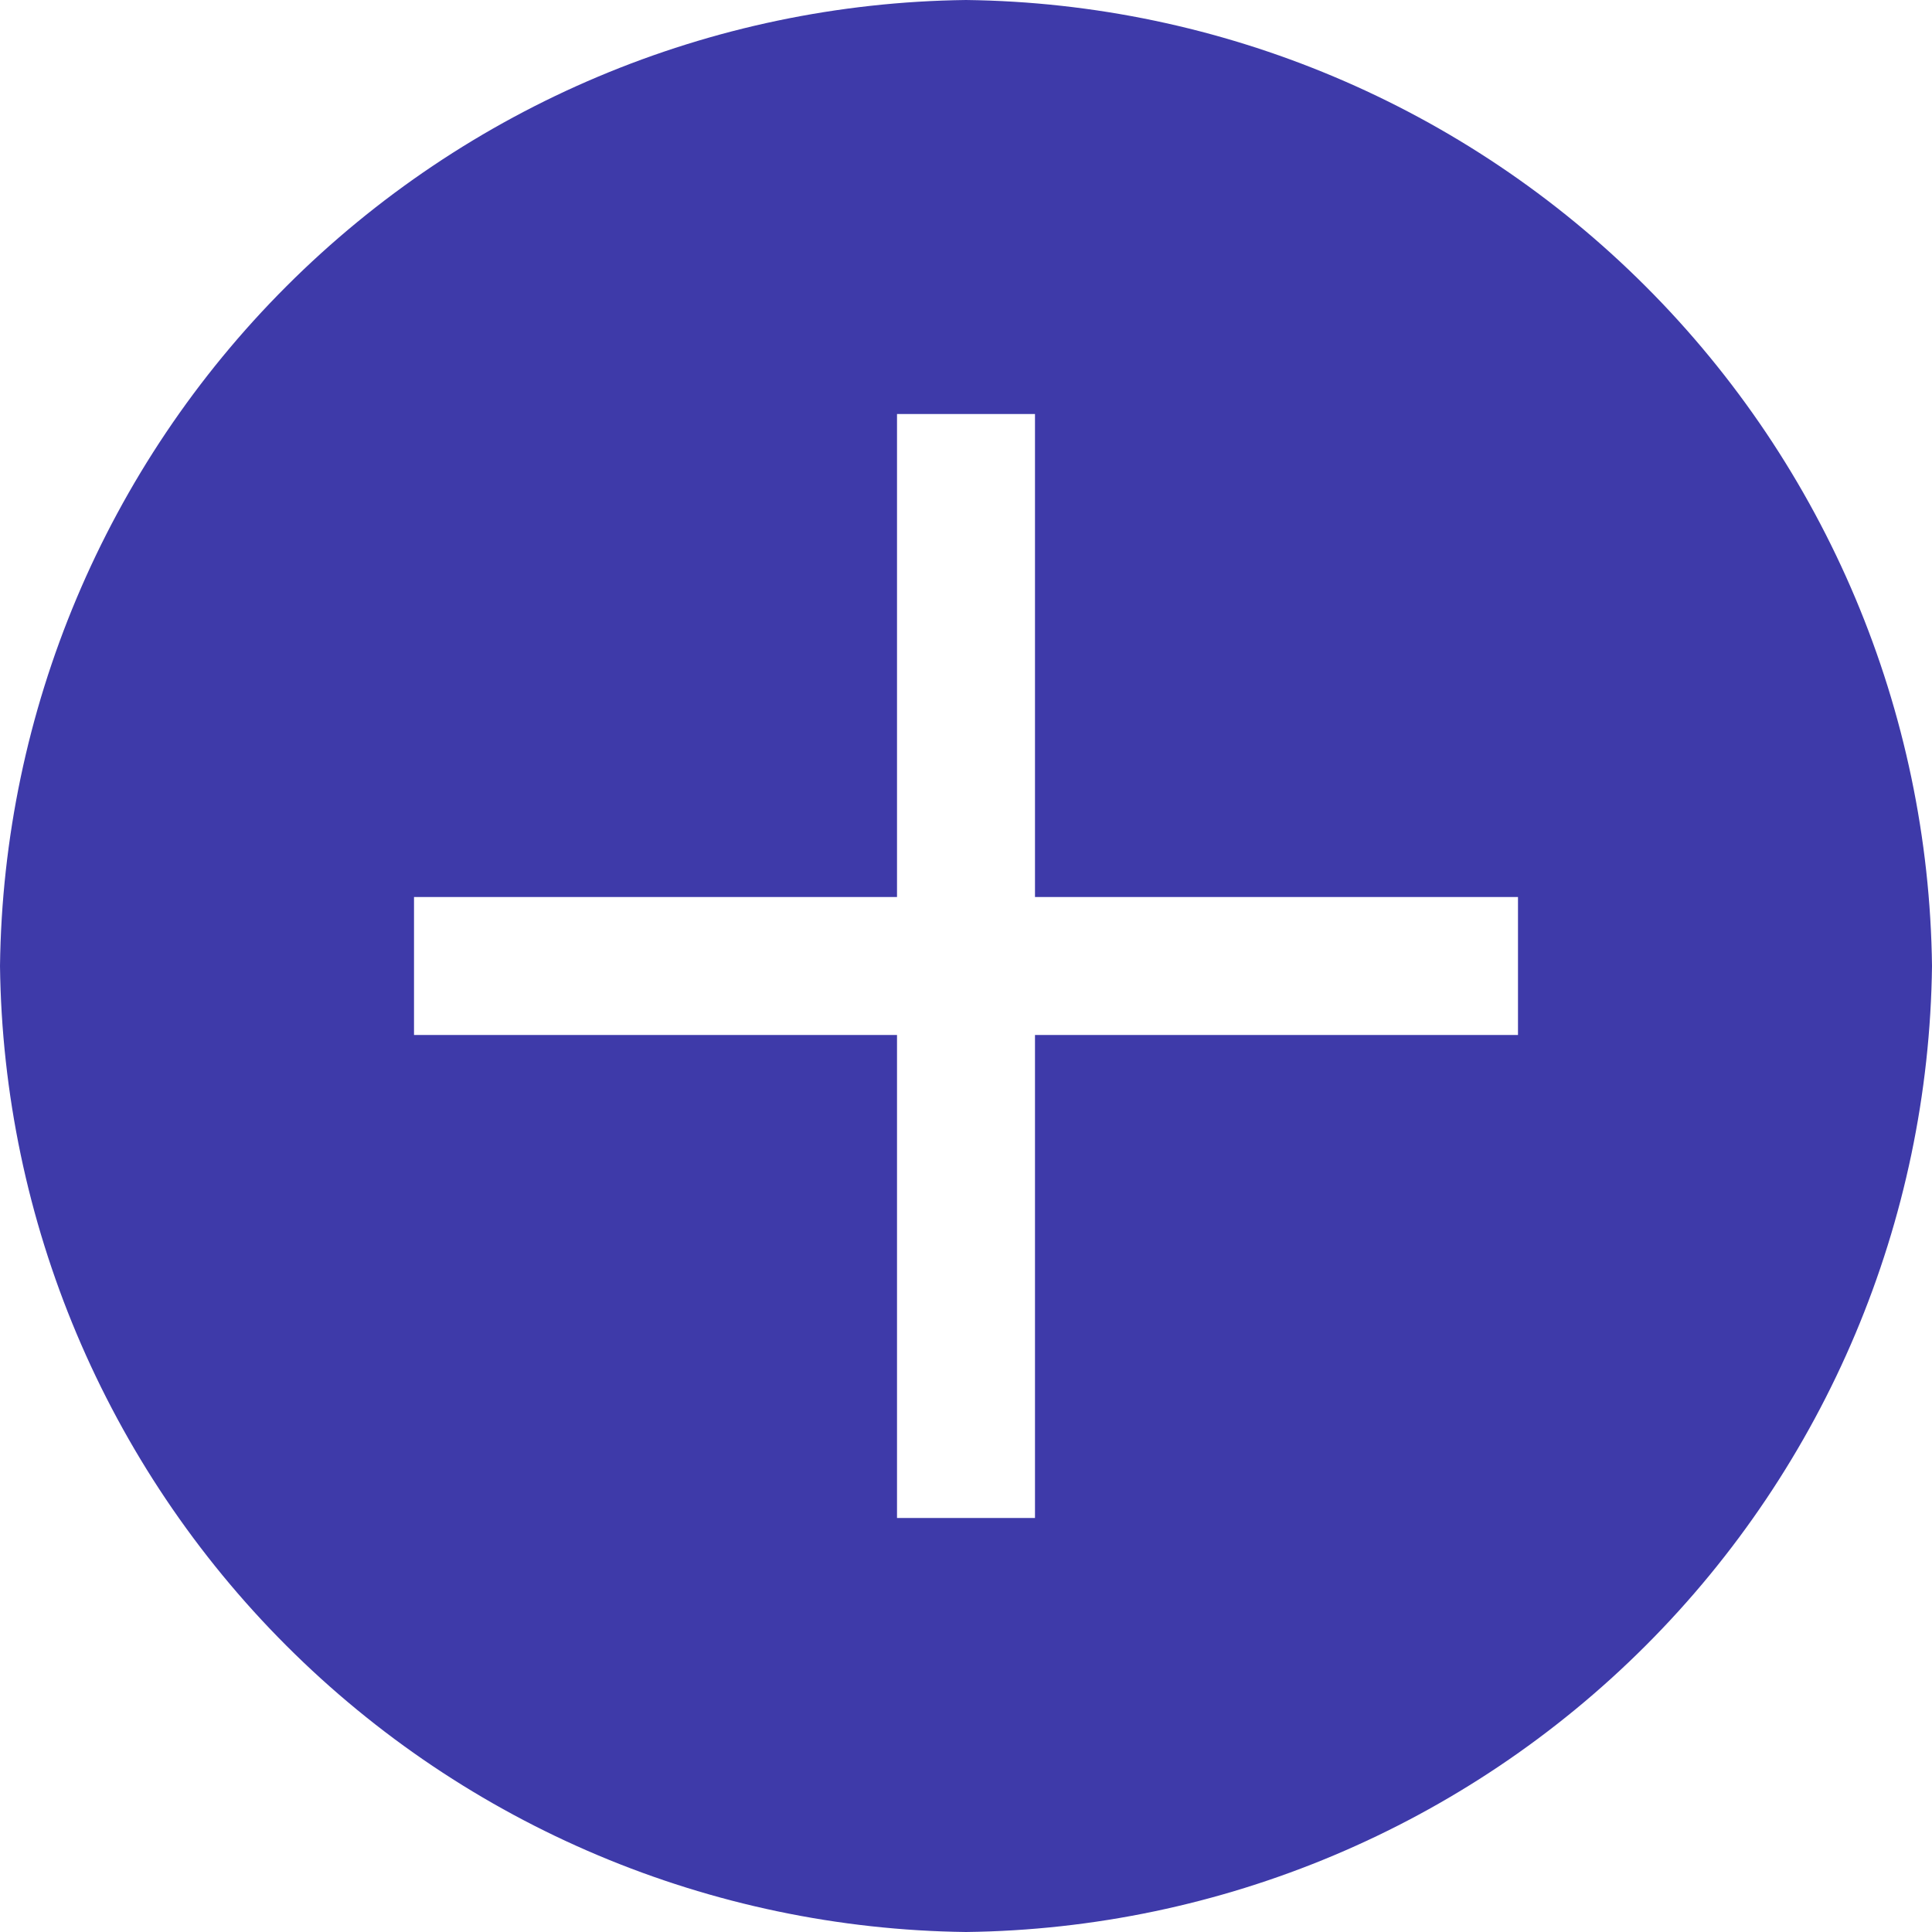
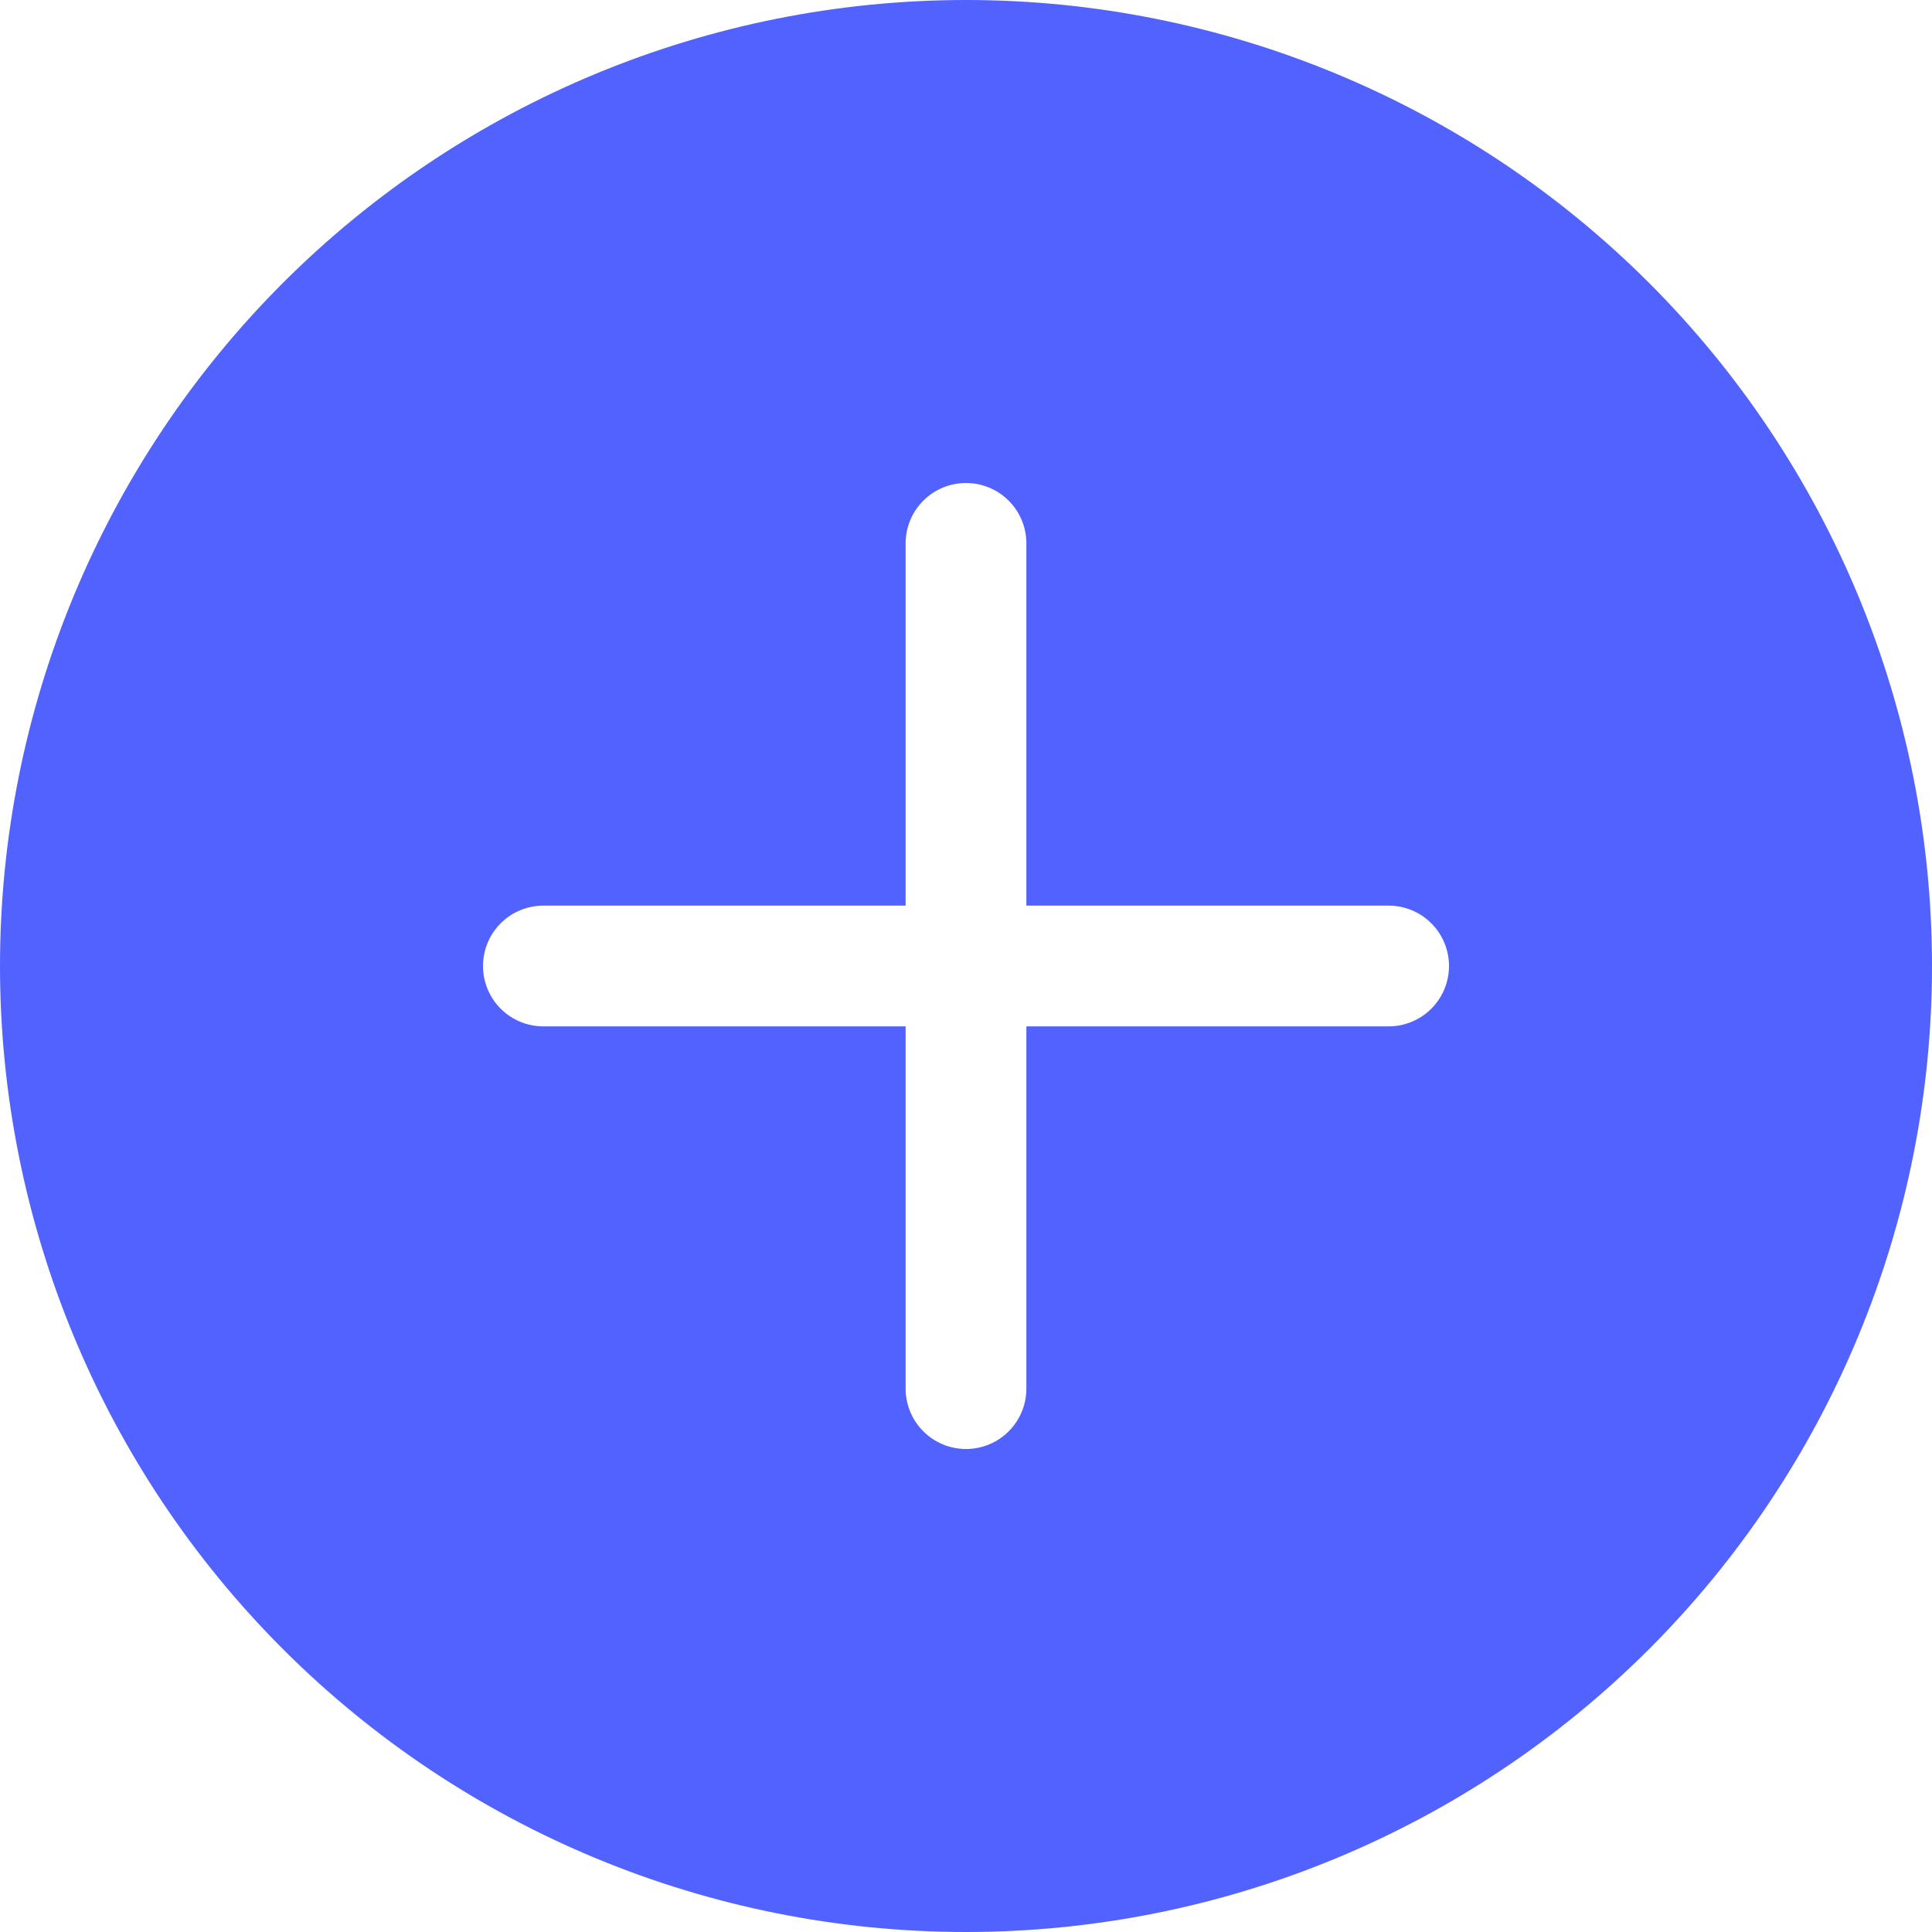
- <svg xmlns="http://www.w3.org/2000/svg" width="65" height="65" viewBox="0 0 65 65" fill="none">
-   <path d="M32.5 0C23.913 0.104 15.706 3.561 9.634 9.634C3.561 15.706 0.104 23.913 0 32.5C0.104 41.087 3.561 49.294 9.634 55.366C15.706 61.439 23.913 64.896 32.5 65C41.087 64.896 49.294 61.439 55.366 55.366C61.439 49.294 64.896 41.087 65 32.5C64.896 23.913 61.439 15.706 55.366 9.634C49.294 3.561 41.087 0.104 32.5 0ZM51.071 34.821H34.821V51.071H30.179V34.821H13.929V30.179H30.179V13.929H34.821V30.179H51.071V34.821Z" fill="#3E3AA9" />
+ <svg xmlns="http://www.w3.org/2000/svg" width="32" height="32" viewBox="0 0 32 32" fill="none">
+   <path d="M32 16C32 20.244 30.314 24.313 27.314 27.314C24.313 30.314 20.244 32 16 32C11.757 32 7.687 30.314 4.686 27.314C1.686 24.313 0 20.244 0 16C0 11.757 1.686 7.687 4.686 4.686C7.687 1.686 11.757 0 16 0C20.244 0 24.313 1.686 27.314 4.686C30.314 7.687 32 11.757 32 16ZM8 16C8 16.265 8.105 16.52 8.293 16.707C8.48 16.895 8.735 17 9 17H15V23C15 23.265 15.105 23.52 15.293 23.707C15.48 23.895 15.735 24 16 24C16.265 24 16.52 23.895 16.707 23.707C16.895 23.52 17 23.265 17 23V17H23C23.265 17 23.52 16.895 23.707 16.707C23.895 16.52 24 16.265 24 16C24 15.735 23.895 15.48 23.707 15.293C23.52 15.105 23.265 15 23 15H17V9C17 8.735 16.895 8.48 16.707 8.293C16.52 8.105 16.265 8 16 8C15.735 8 15.48 8.105 15.293 8.293C15.105 8.48 15 8.735 15 9V15H9C8.735 15 8.48 15.105 8.293 15.293C8.105 15.48 8 15.735 8 16Z" fill="#5162FF" />
</svg>
